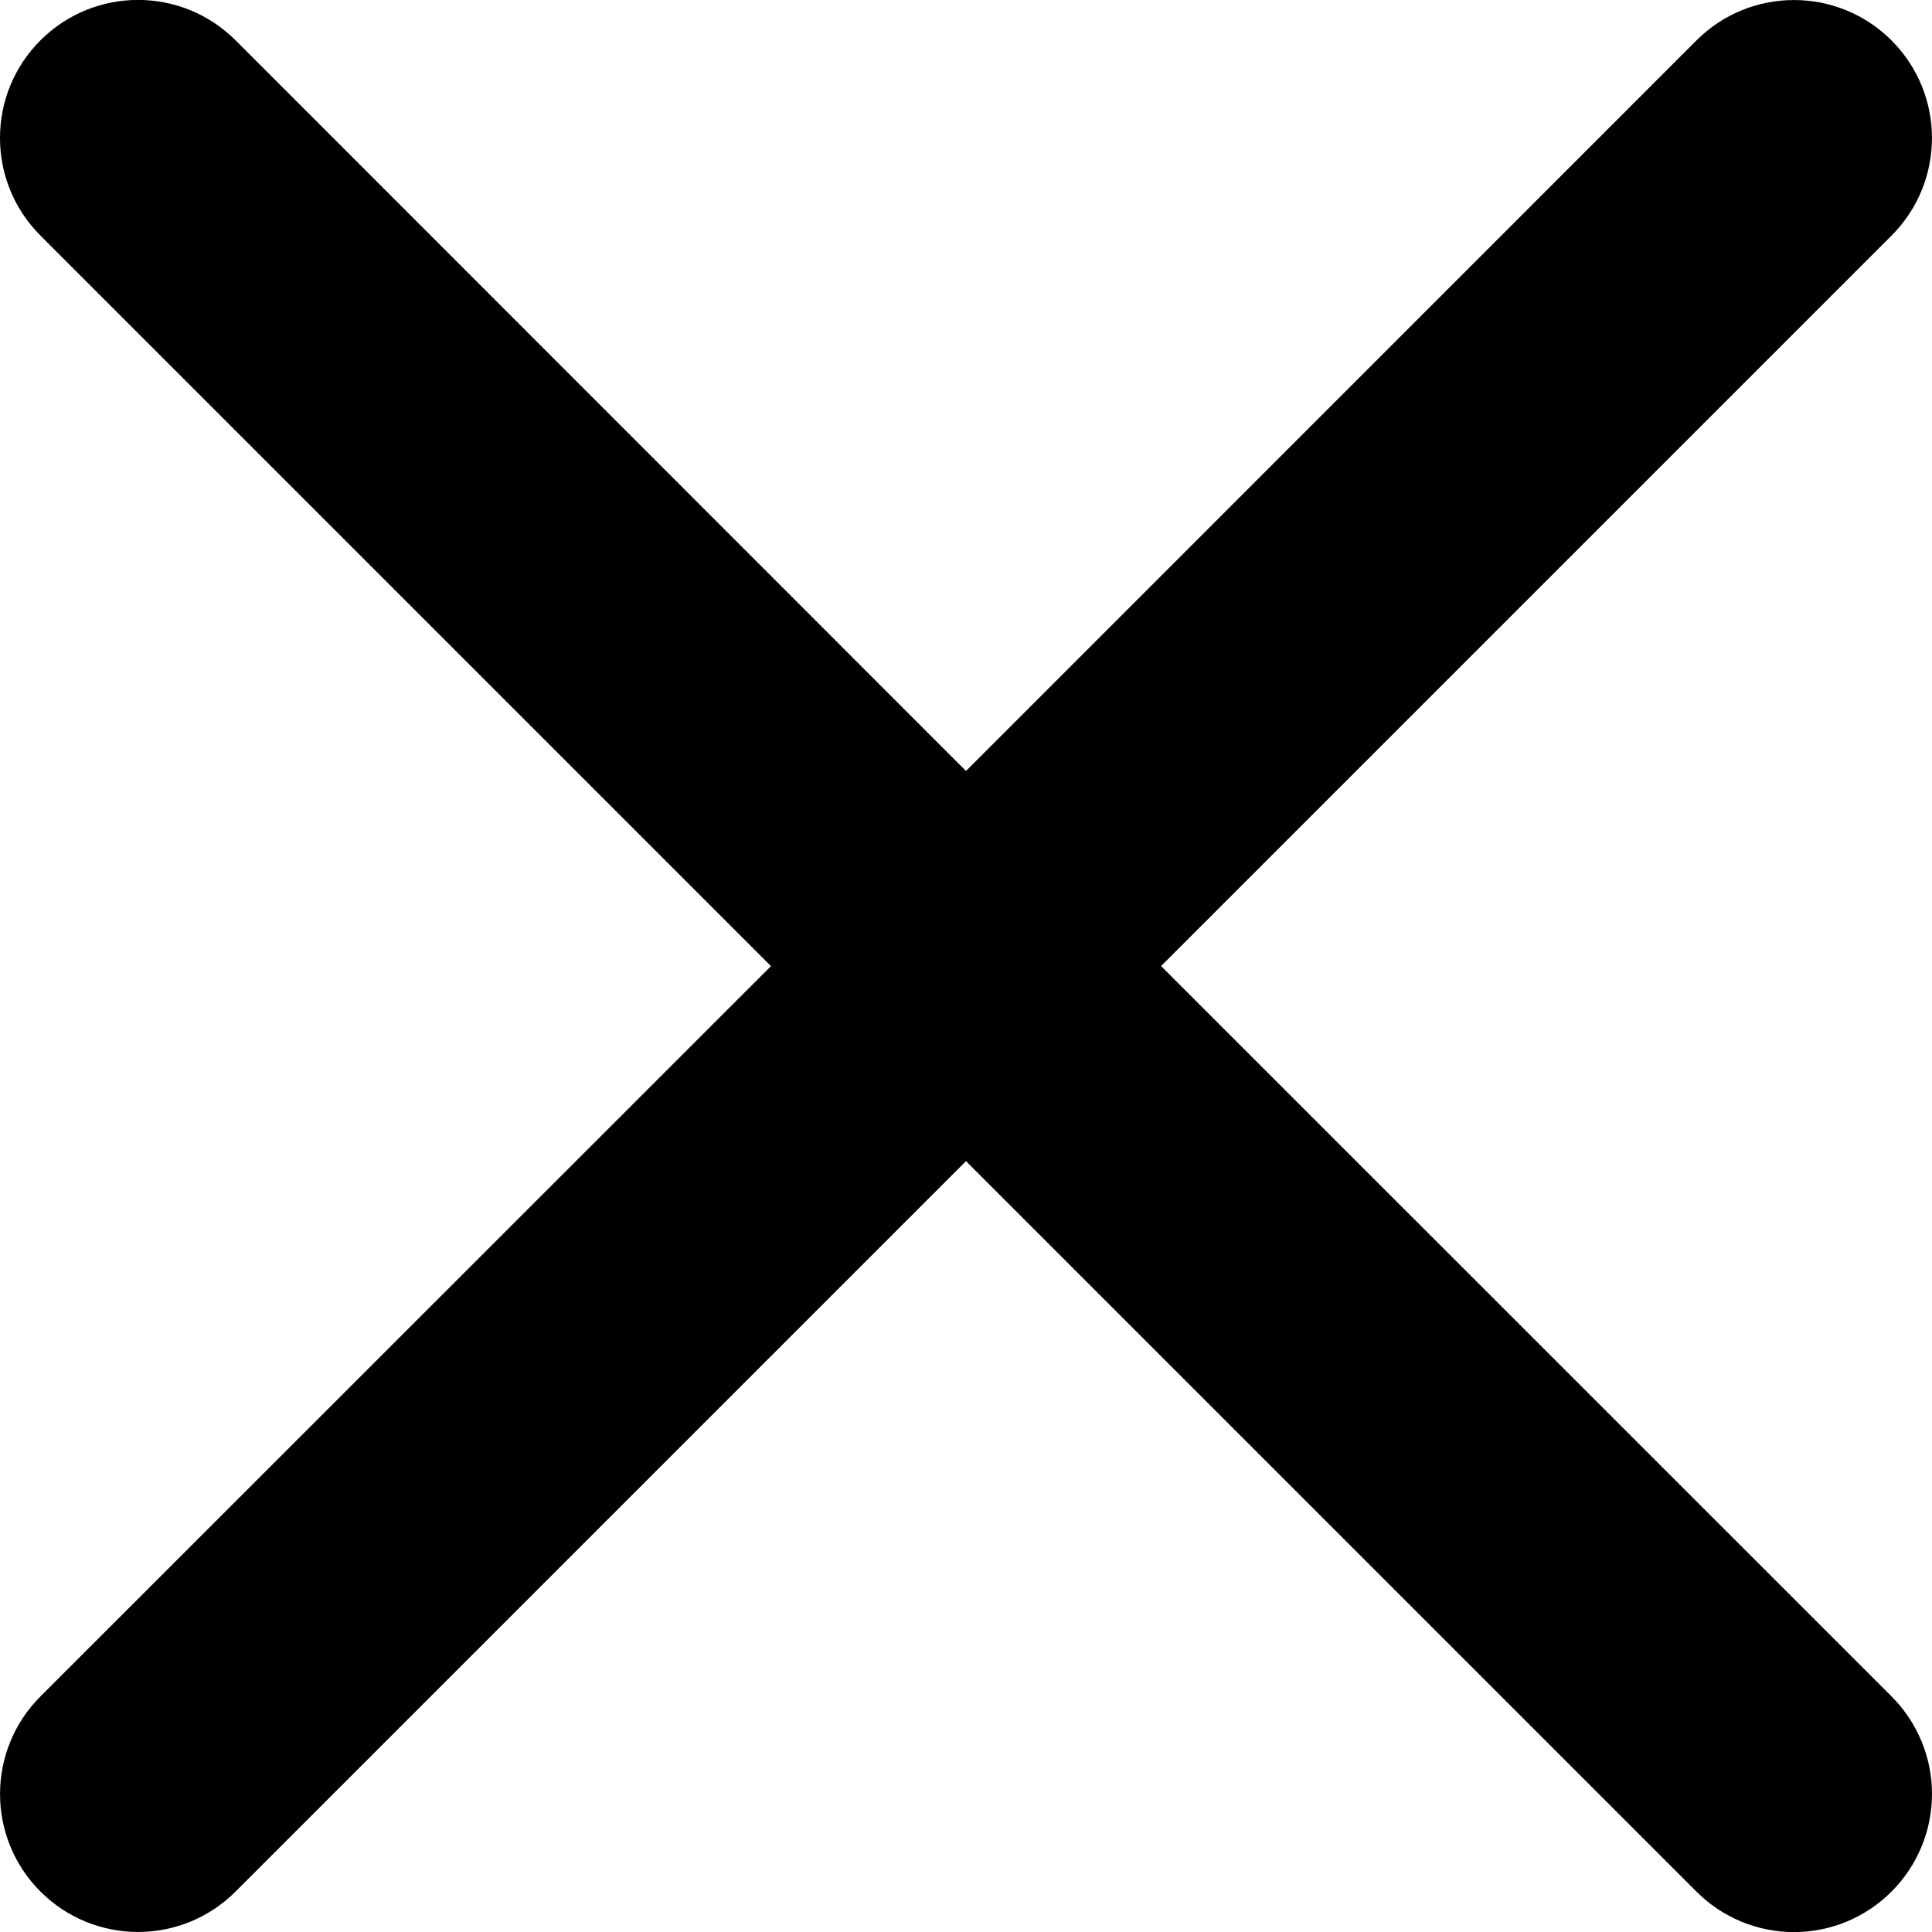
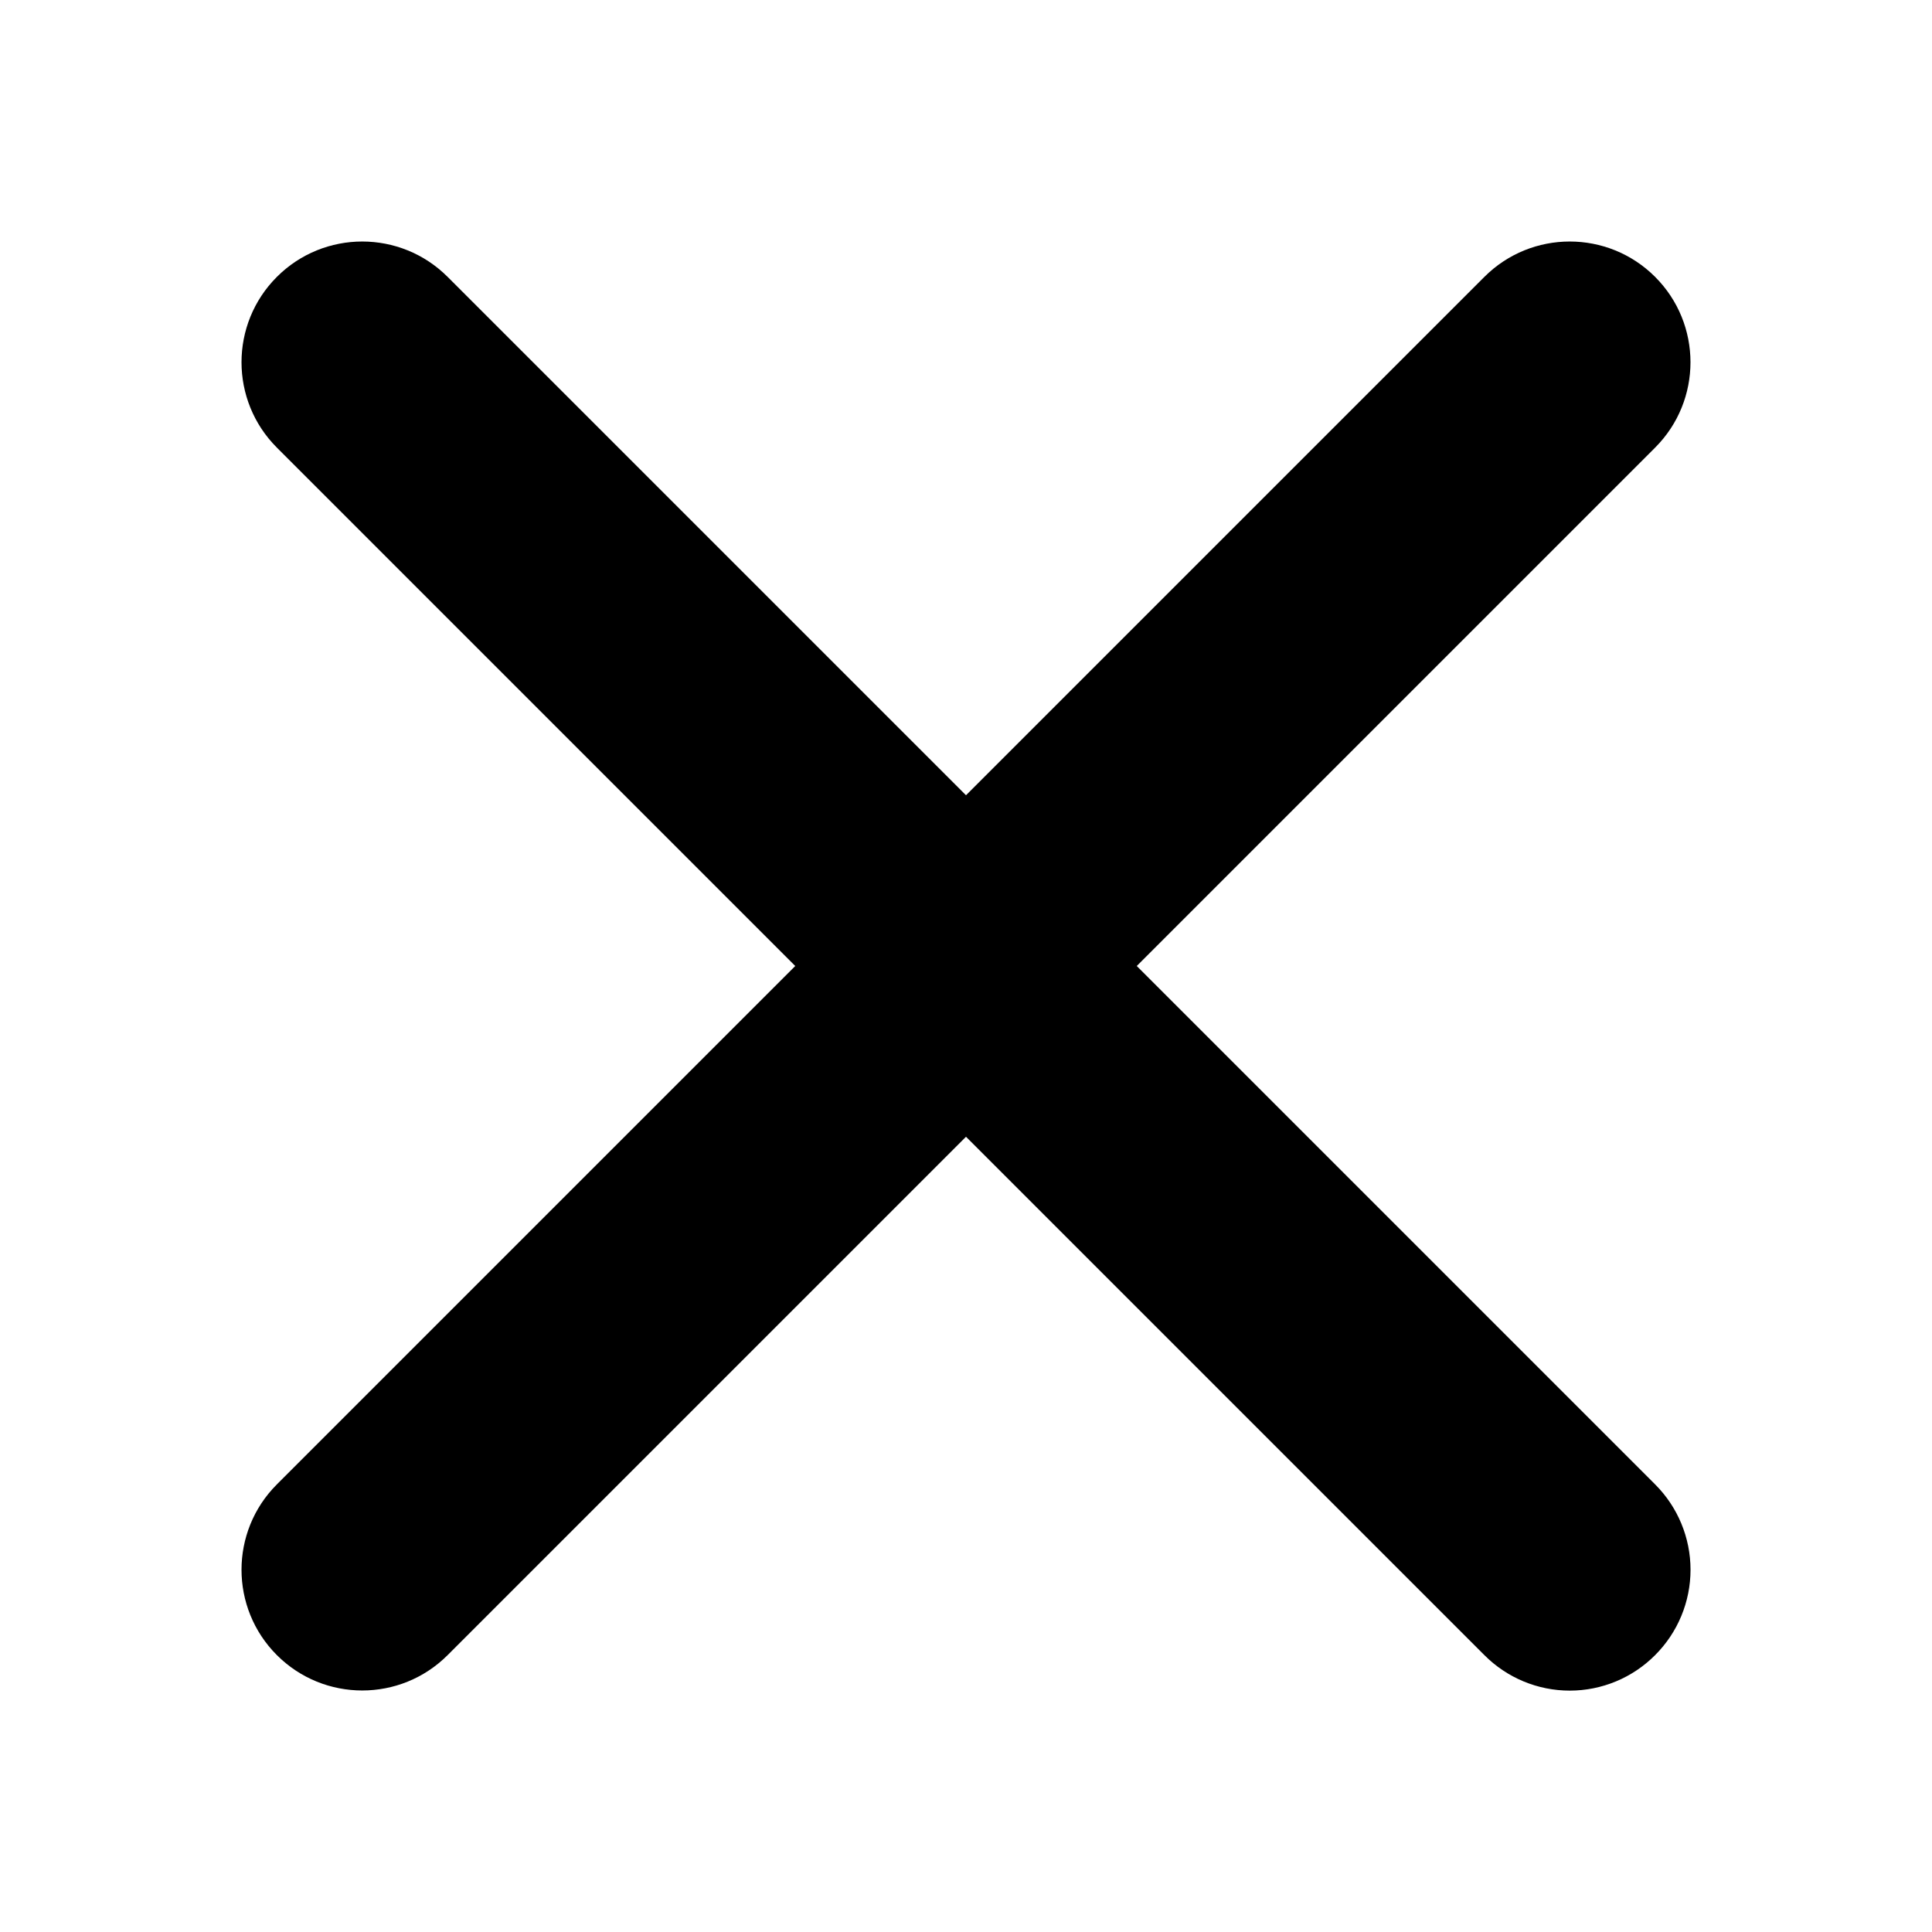
<svg xmlns="http://www.w3.org/2000/svg" viewBox="0 0 16 16">
-   <path d="M9.616 8l6.049-6.049A1.142 1.142 0 1 0 14.049.335L8 6.385 1.951.334A1.142 1.142 0 1 0 .335 1.951l6.05 6.05-6.05 6.048a1.142 1.142 0 1 0 1.616 1.616L8 9.616l6.049 6.049a1.14 1.14 0 0 0 1.616 0 1.142 1.142 0 0 0 0-1.616L9.615 8z" />
+   <path d="M9.414 8l4.293-4.293a.999.999 0 1 0-1.414-1.414L8 6.586 3.707 2.293a.999.999 0 1 0-1.414 1.414L6.586 8l-4.293 4.293a.999.999 0 1 0 1.414 1.414L8 9.414l4.293 4.293a.997.997 0 0 0 1.414 0 .999.999 0 0 0 0-1.414L9.414 8z" />
</svg>
